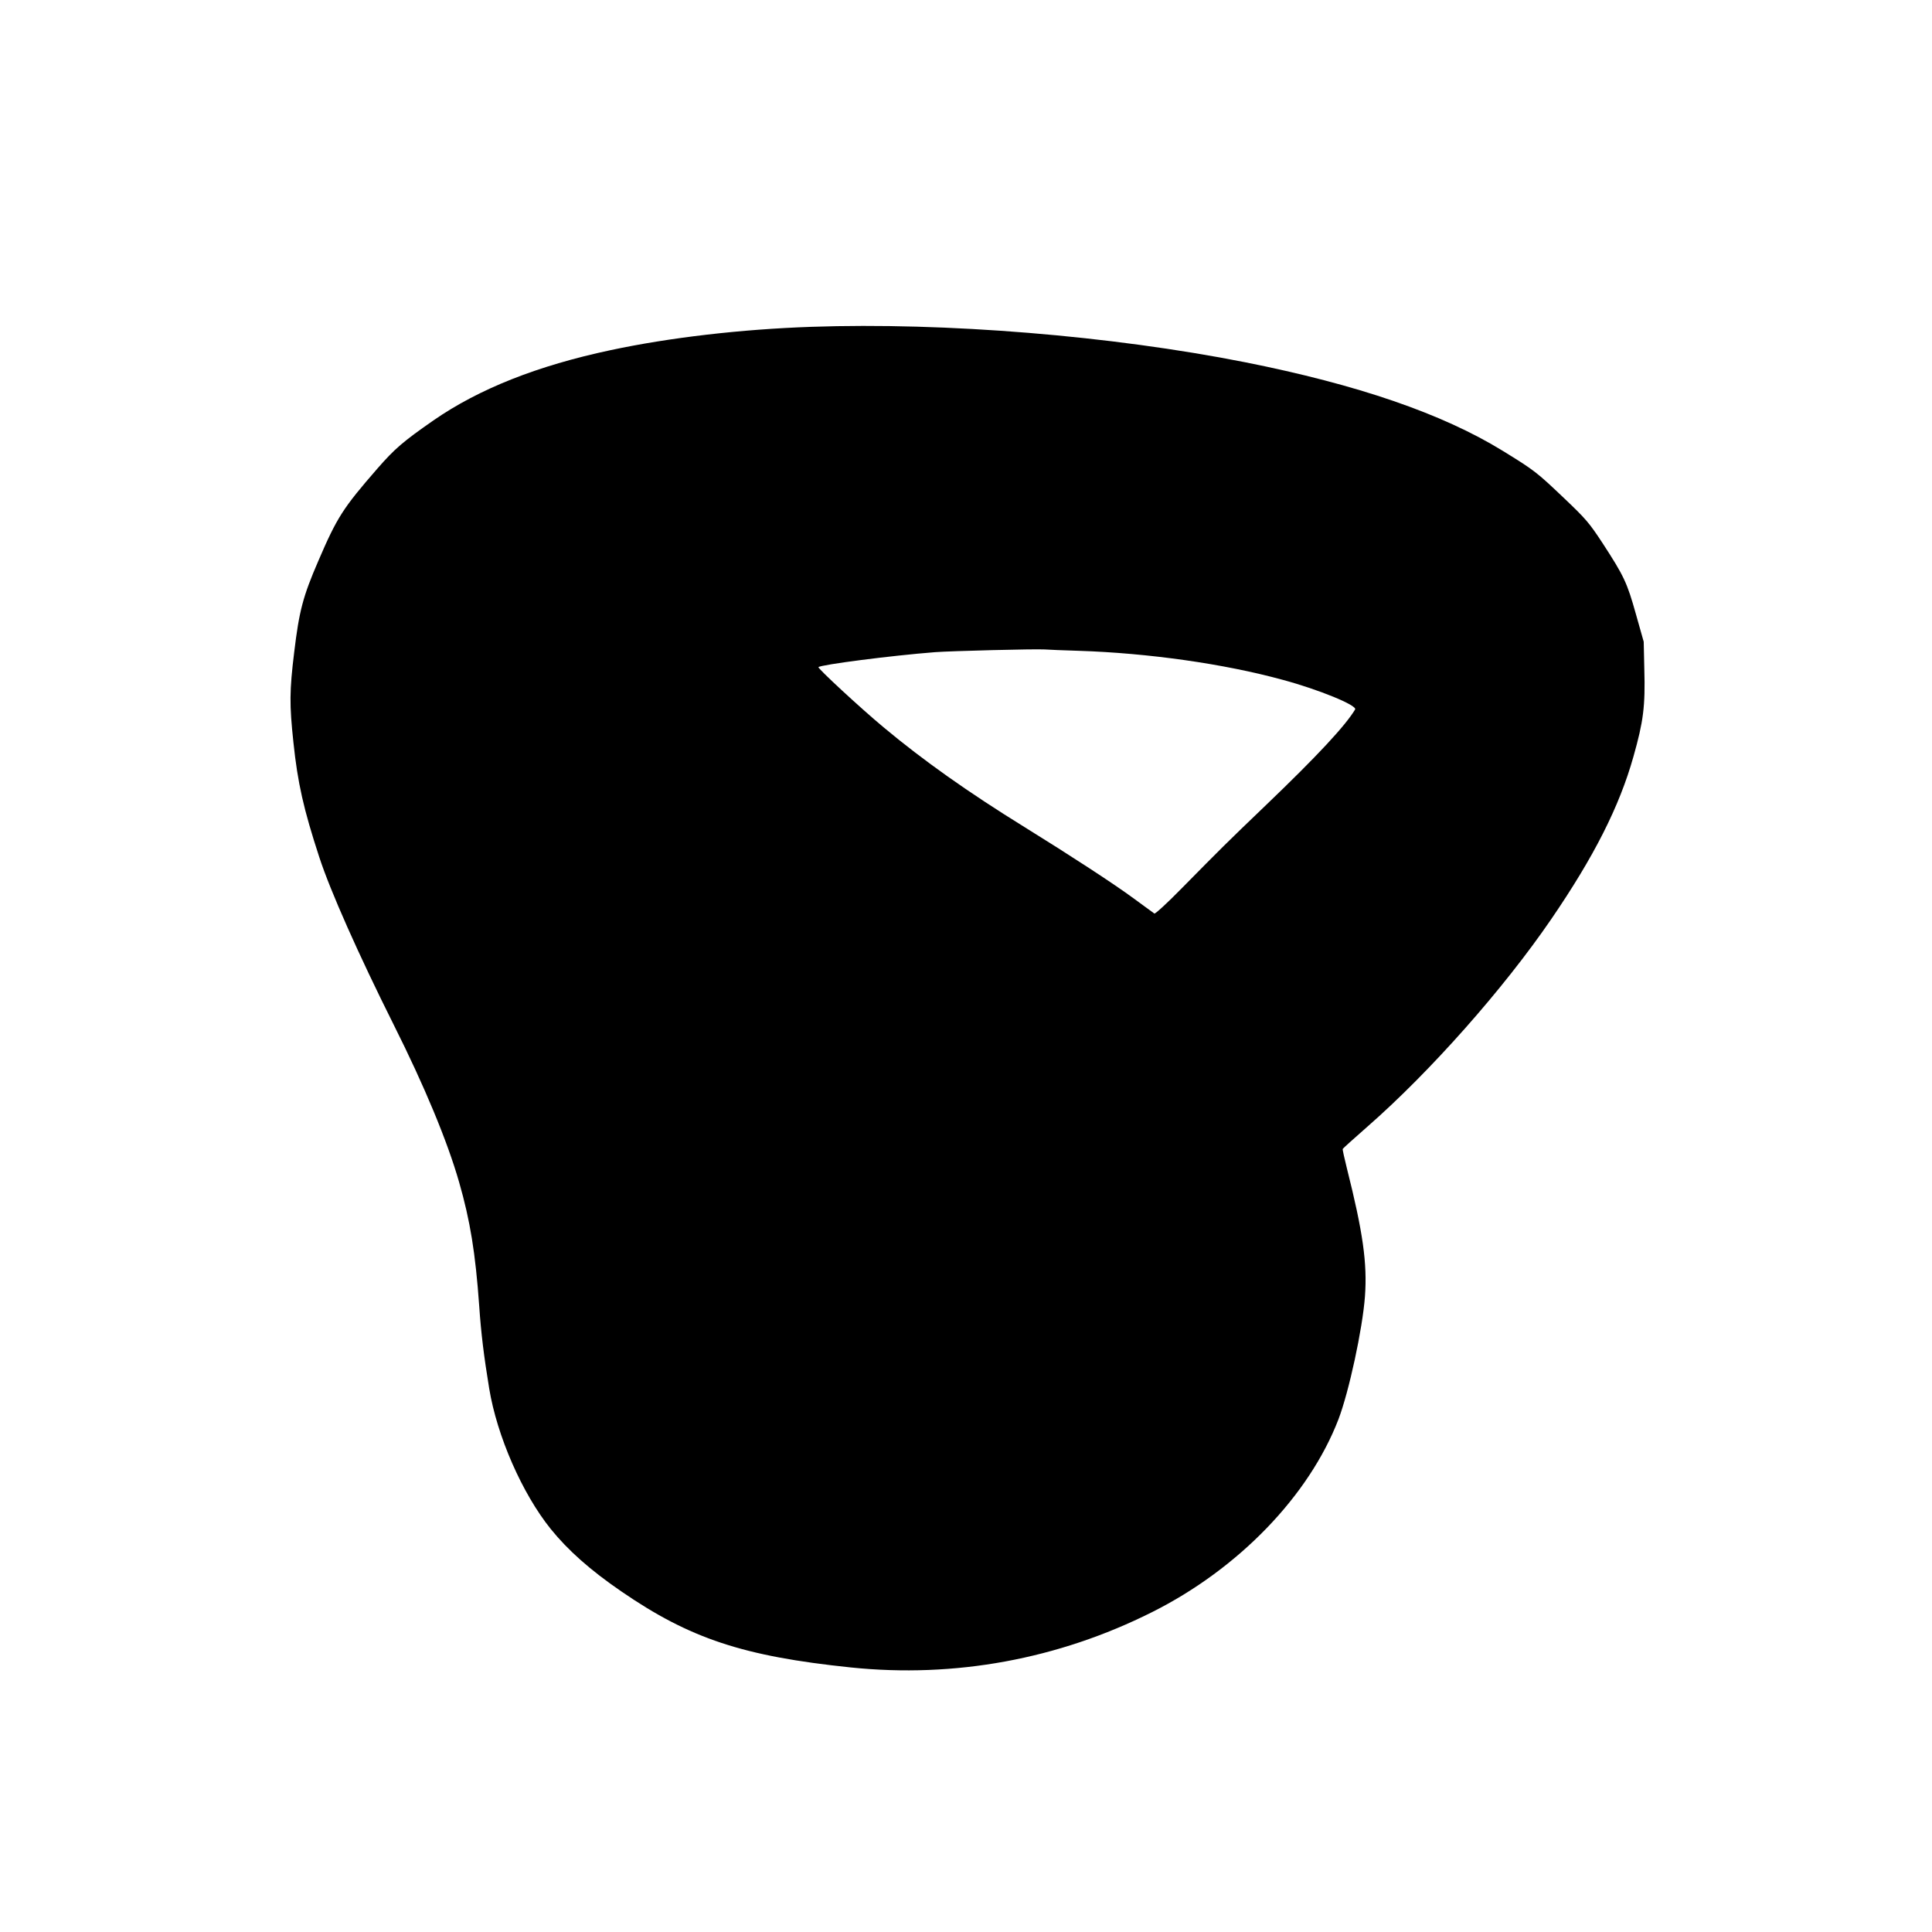
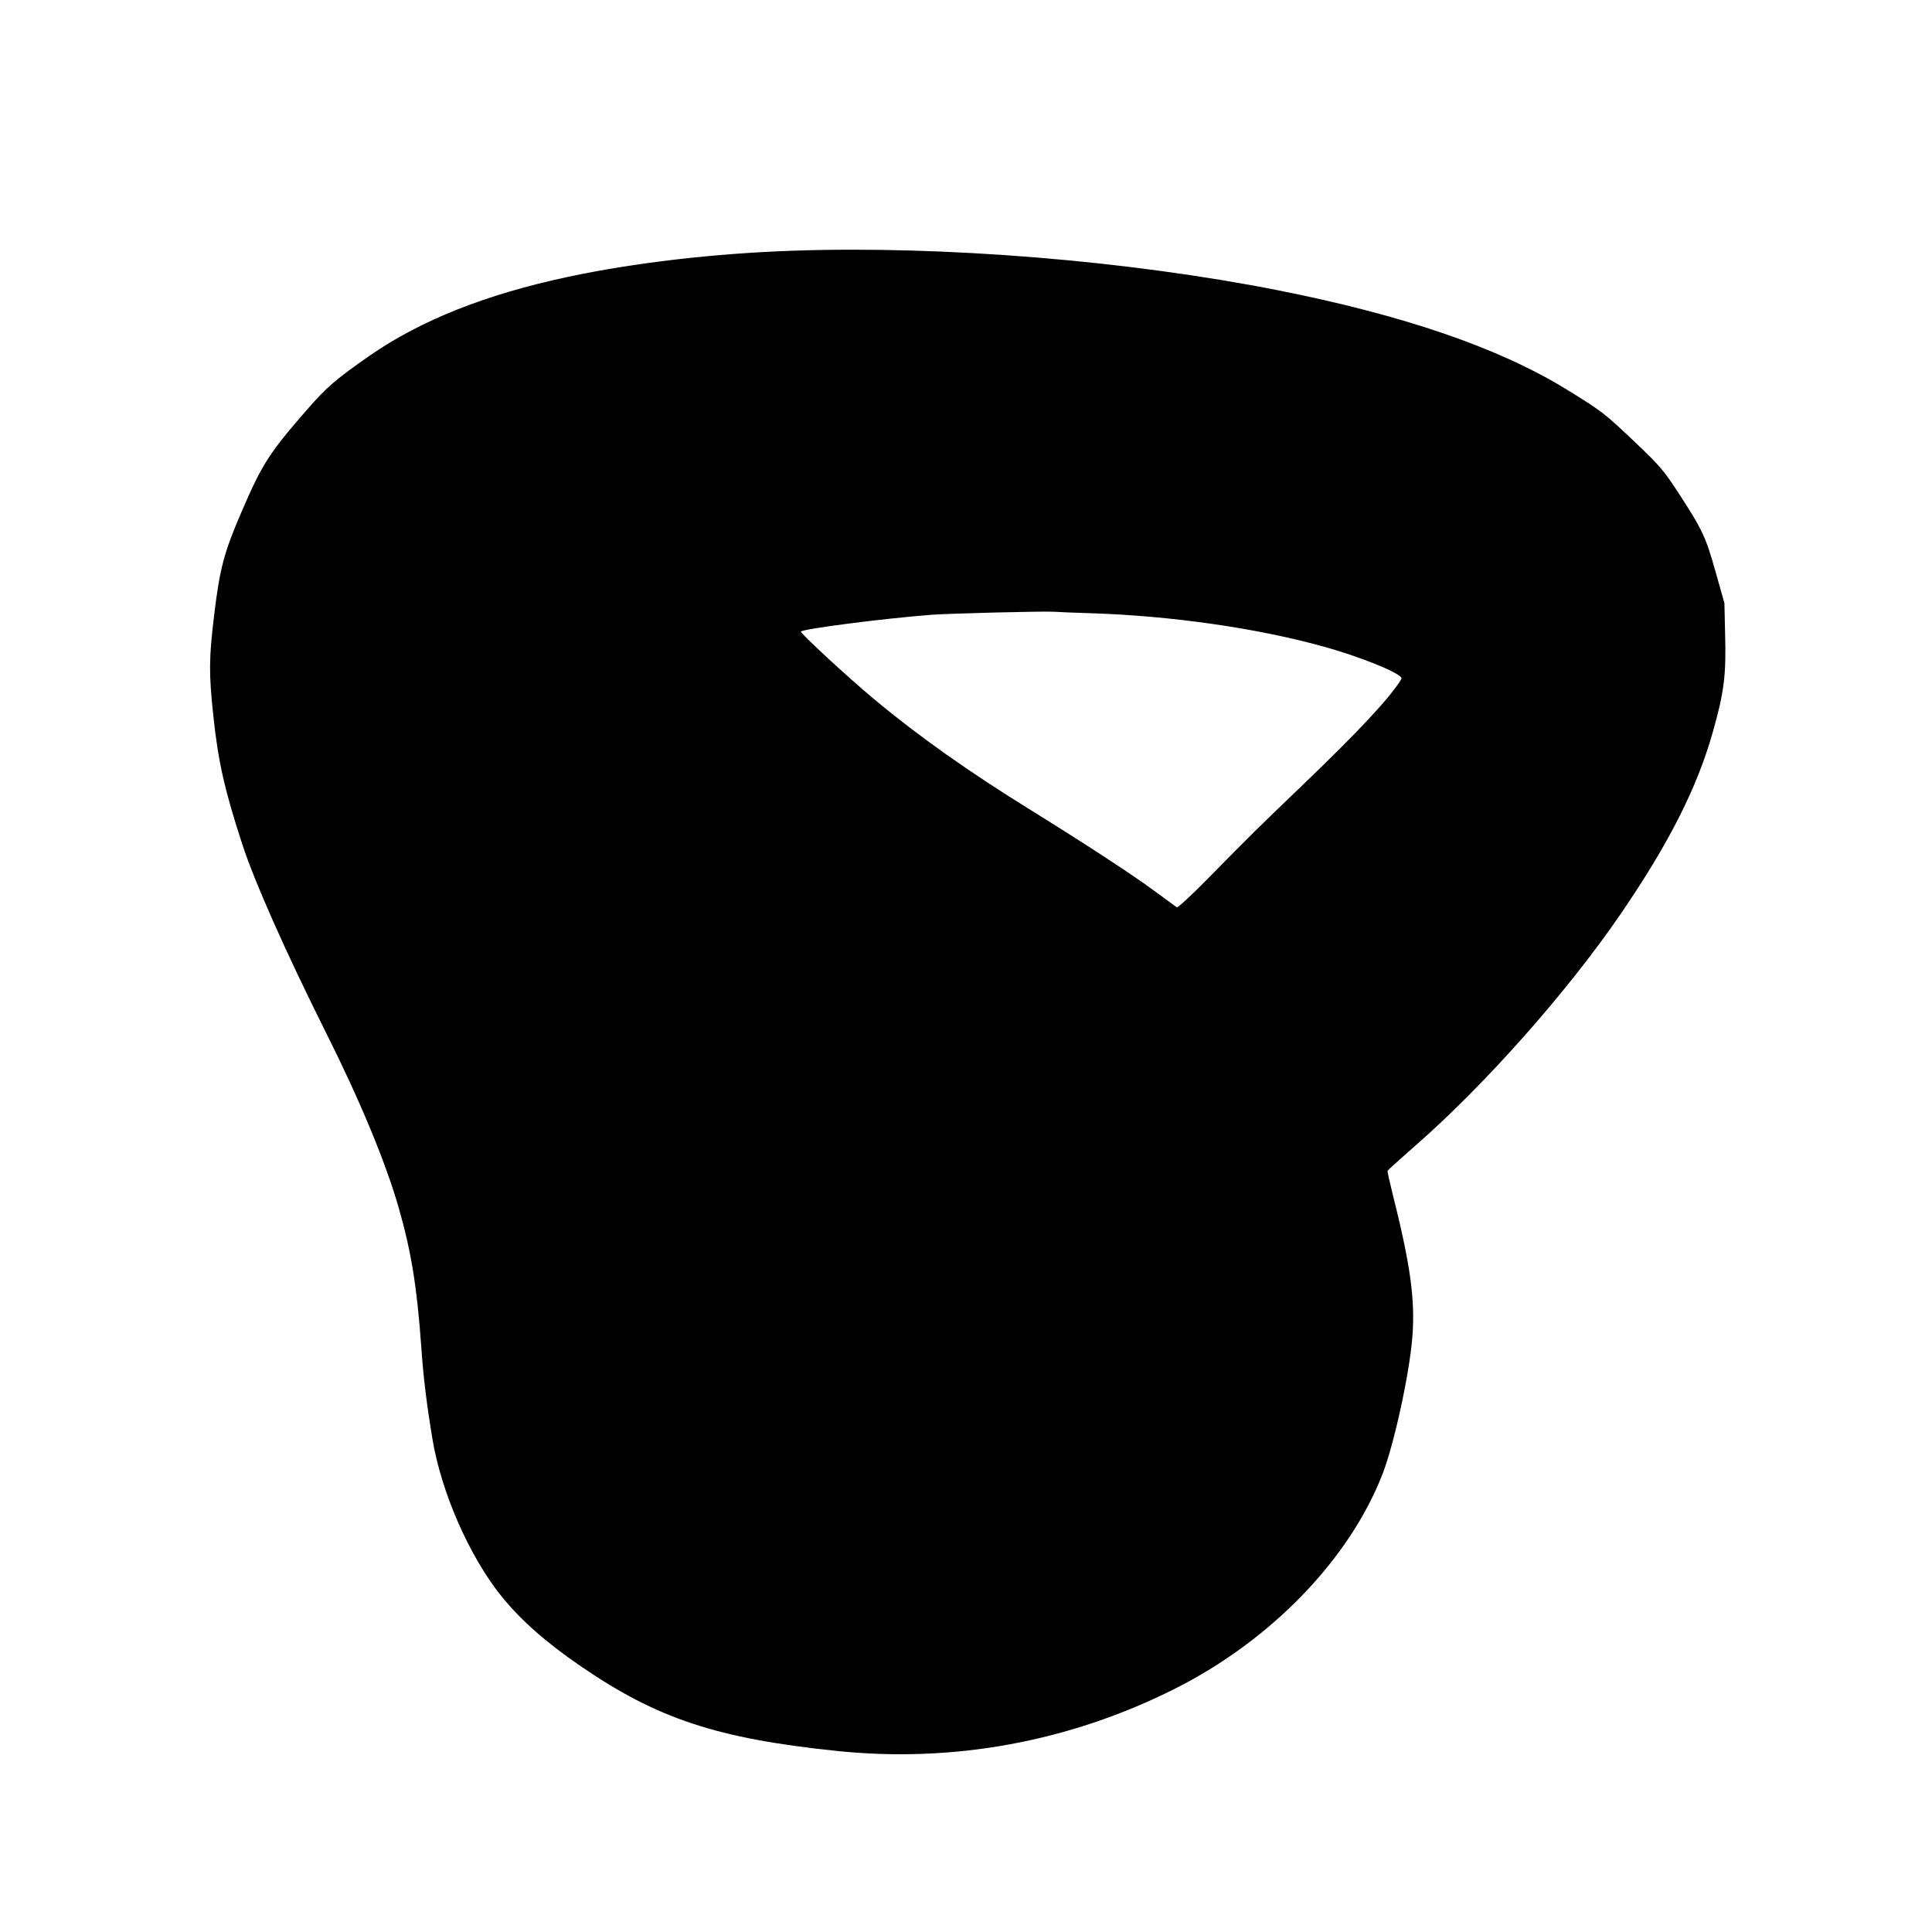
- <svg xmlns="http://www.w3.org/2000/svg" version="1.0" width="1278pt" height="1278pt" viewBox="0 0 1278 1278" preserveAspectRatio="xMidYMid meet">
-   <g transform="translate(0,1278) scale(0.1,-0.1)" fill="#000000" stroke="none">
-     <path d="M5365 10618 c-463 -16 -936 -71 -1325 -154 -485 -103 -871 -256 -1173 -465 -201 -140 -256 -187 -371 -319 -227 -261 -266 -321 -391 -612 -101 -234 -126 -328 -159 -603 -31 -254 -32 -345 -5 -596 28 -268 67 -441 171 -759 73 -224 259 -642 493 -1110 203 -405 354 -768 432 -1040 73 -254 108 -467 133 -820 12 -178 31 -332 66 -545 52 -315 218 -694 407 -929 114 -141 261 -272 467 -413 454 -312 806 -429 1518 -503 687 -71 1371 54 1993 366 571 286 1038 769 1233 1276 69 181 159 596 175 812 16 220 -13 425 -120 850 -16 65 -29 122 -27 126 2 4 75 70 163 147 416 364 900 911 1215 1371 284 415 452 746 545 1077 66 233 79 333 72 579 l-4 181 -52 184 c-58 207 -78 250 -222 471 -86 131 -110 159 -250 292 -183 174 -196 185 -409 316 -400 246 -960 438 -1705 586 -885 175 -1979 265 -2870 234z m1770 -2143 c462 -15 963 -86 1350 -192 238 -64 494 -169 479 -196 -64 -107 -250 -307 -589 -632 -266 -255 -295 -284 -559 -552 -97 -99 -174 -169 -180 -166 -6 4 -69 50 -141 103 -126 93 -413 280 -718 469 -372 230 -670 441 -931 659 -154 128 -439 392 -432 399 16 16 477 76 771 99 106 8 660 22 725 18 25 -2 126 -6 225 -9z" />
+ <svg xmlns="http://www.w3.org/2000/svg" version="1.0" width="1142pt" height="1142pt" viewBox="0 0 1142 1142" preserveAspectRatio="xMidYMid meet">
+   <g transform="translate(0,1142) scale(0.1,-0.1)" fill="#000000" stroke="none">
+     <path d="M4685 9938 c-463 -16 -936 -71 -1325 -154 -485 -103 -871 -256 -1173 -465 -201 -140 -256 -187 -371 -319 -227 -261 -266 -321 -391 -612 -101 -234 -126 -328 -159 -603 -31 -254 -32 -345 -5 -596 28 -268 67 -441 171 -759 73 -224 259 -642 493 -1110 203 -405 354 -768 432 -1040 73 -254 108 -467 133 -820 12 -178 31 -332 66 -545 52 -315 218 -694 407 -929 114 -141 261 -272 467 -413 454 -312 806 -429 1518 -503 687 -71 1371 54 1993 366 571 286 1038 769 1233 1276 69 181 159 596 175 812 16 220 -13 425 -120 850 -16 65 -29 122 -27 126 2 4 75 70 163 147 416 364 900 911 1215 1371 284 415 452 746 545 1077 66 233 79 333 72 579 l-4 181 -52 184 c-58 207 -78 250 -222 471 -86 131 -110 159 -250 292 -183 174 -196 185 -409 316 -400 246 -960 438 -1705 586 -885 175 -1979 265 -2870 234z m1770 -2143 c462 -15 963 -86 1350 -192 238 -64 494 -169 479 -196 -64 -107 -250 -307 -589 -632 -266 -255 -295 -284 -559 -552 -97 -99 -174 -169 -180 -166 -6 4 -69 50 -141 103 -126 93 -413 280 -718 469 -372 230 -670 441 -931 659 -154 128 -439 392 -432 399 16 16 477 76 771 99 106 8 660 22 725 18 25 -2 126 -6 225 -9z" />
  </g>
</svg>
